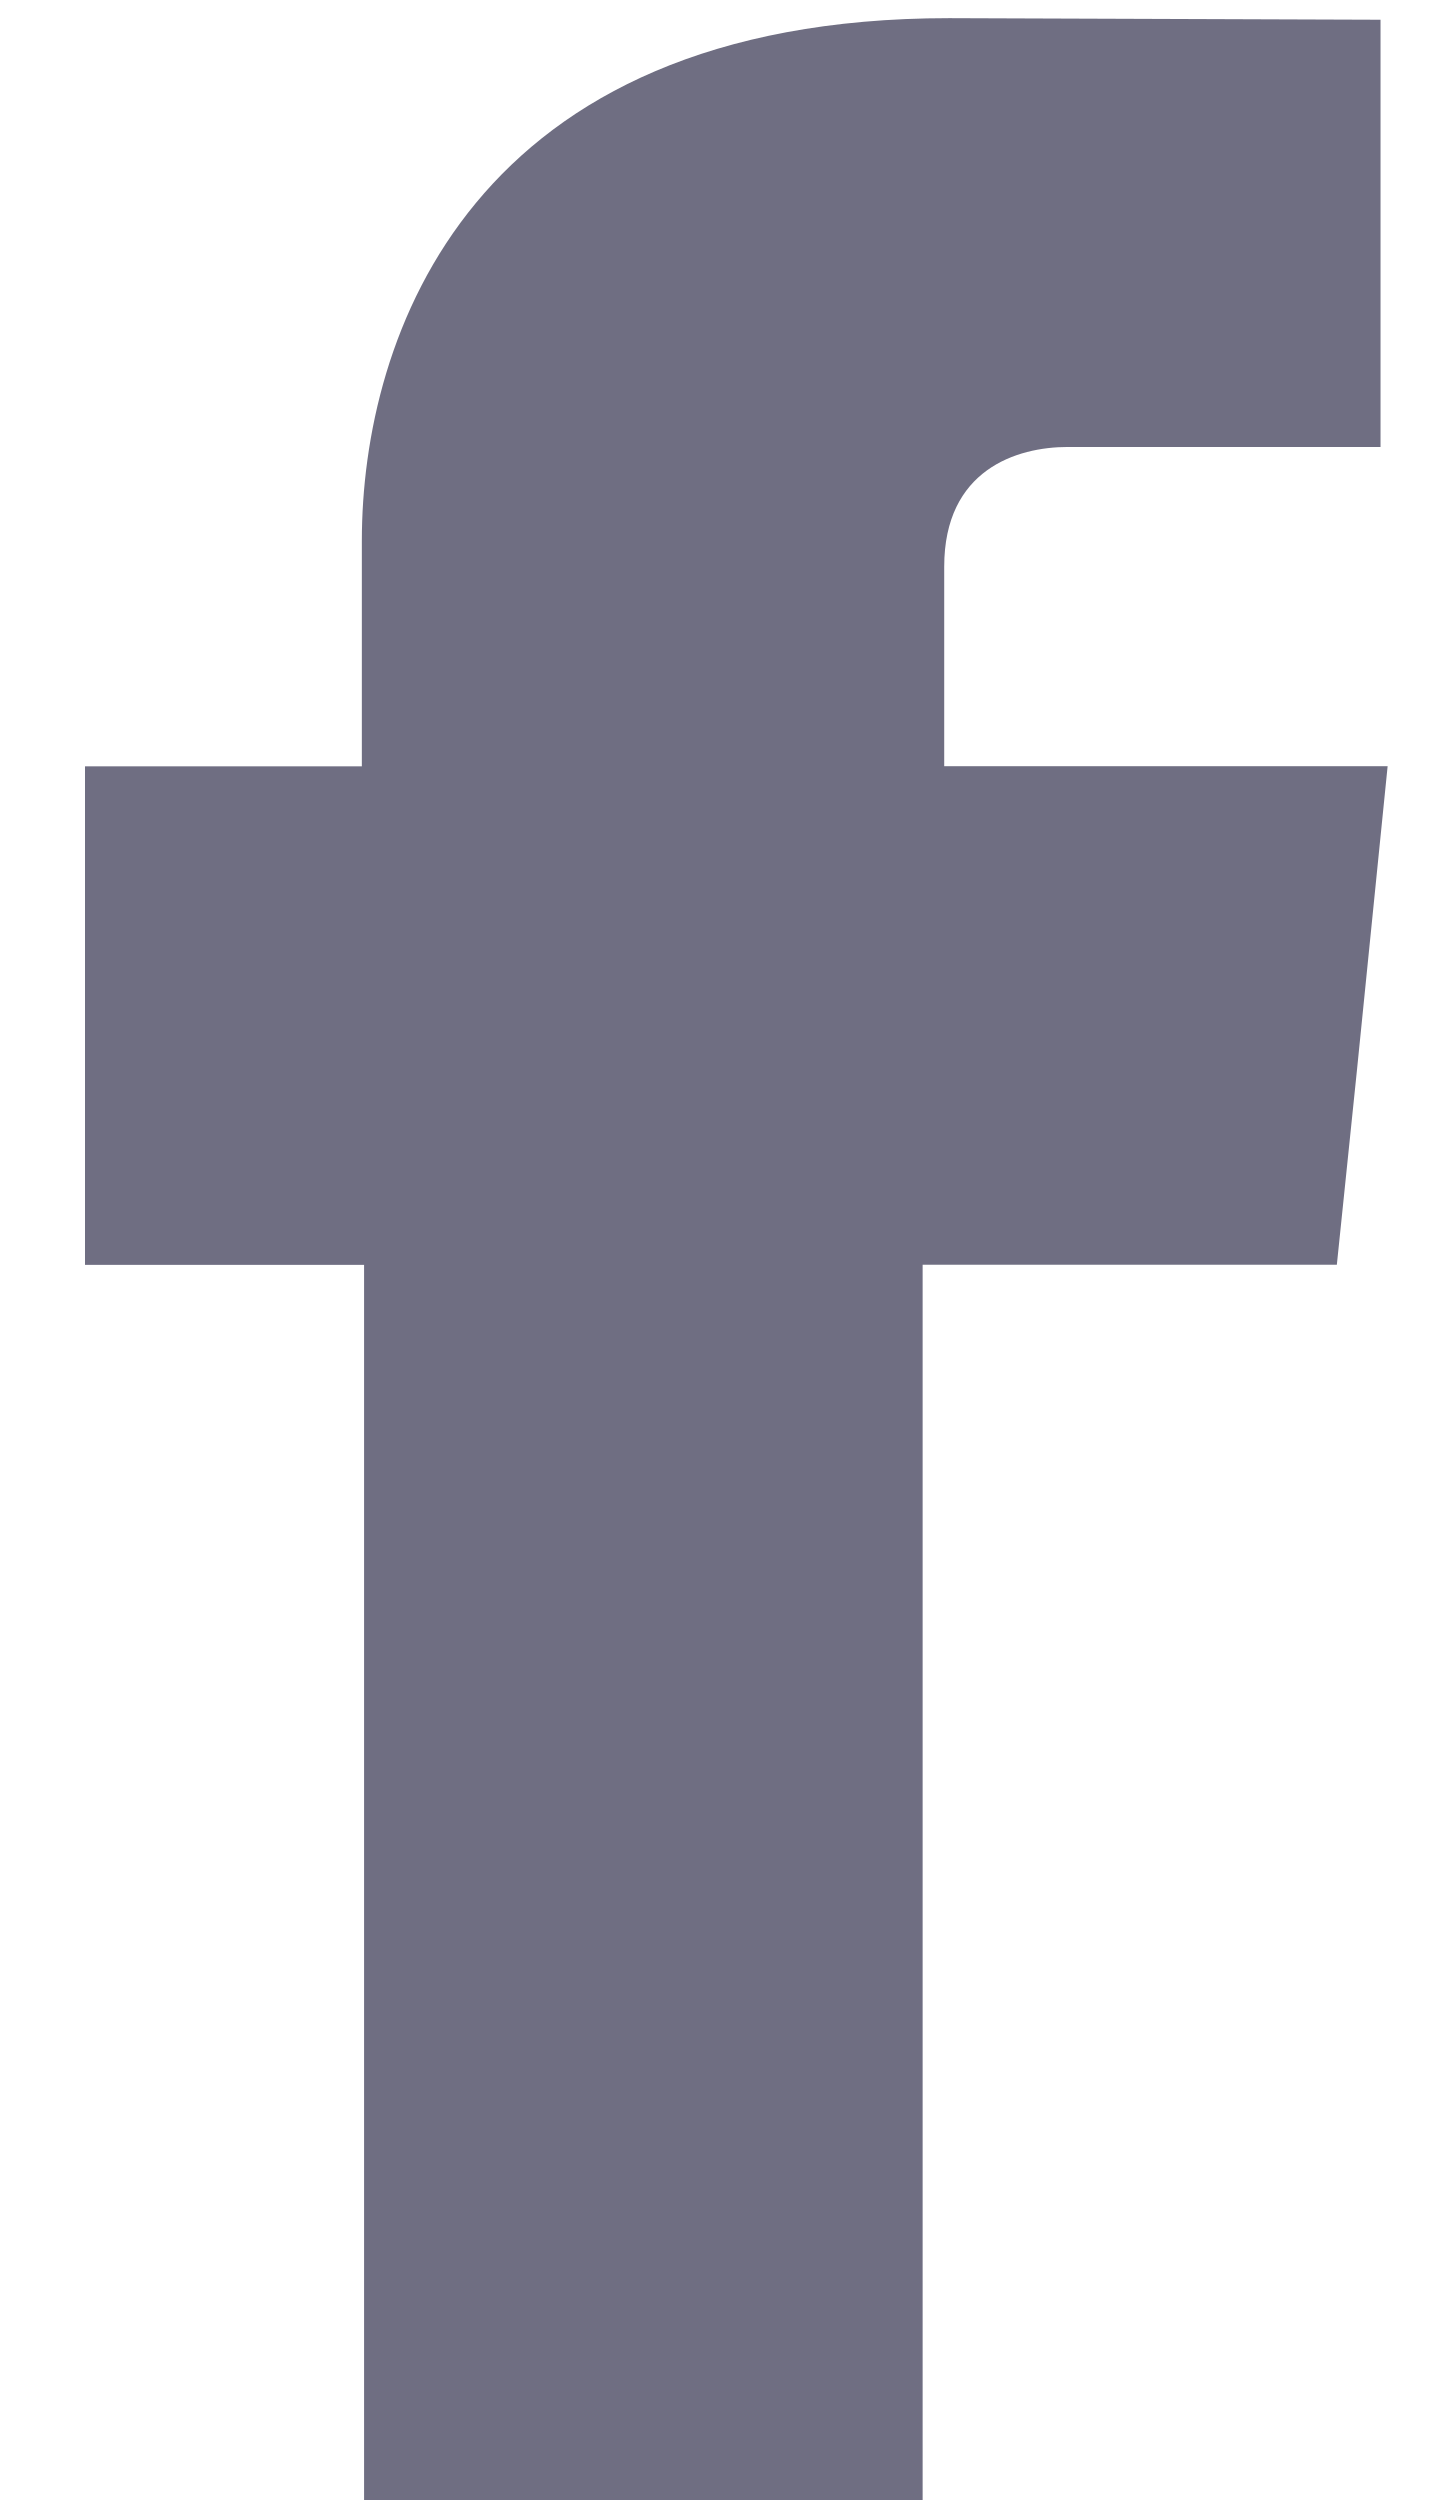
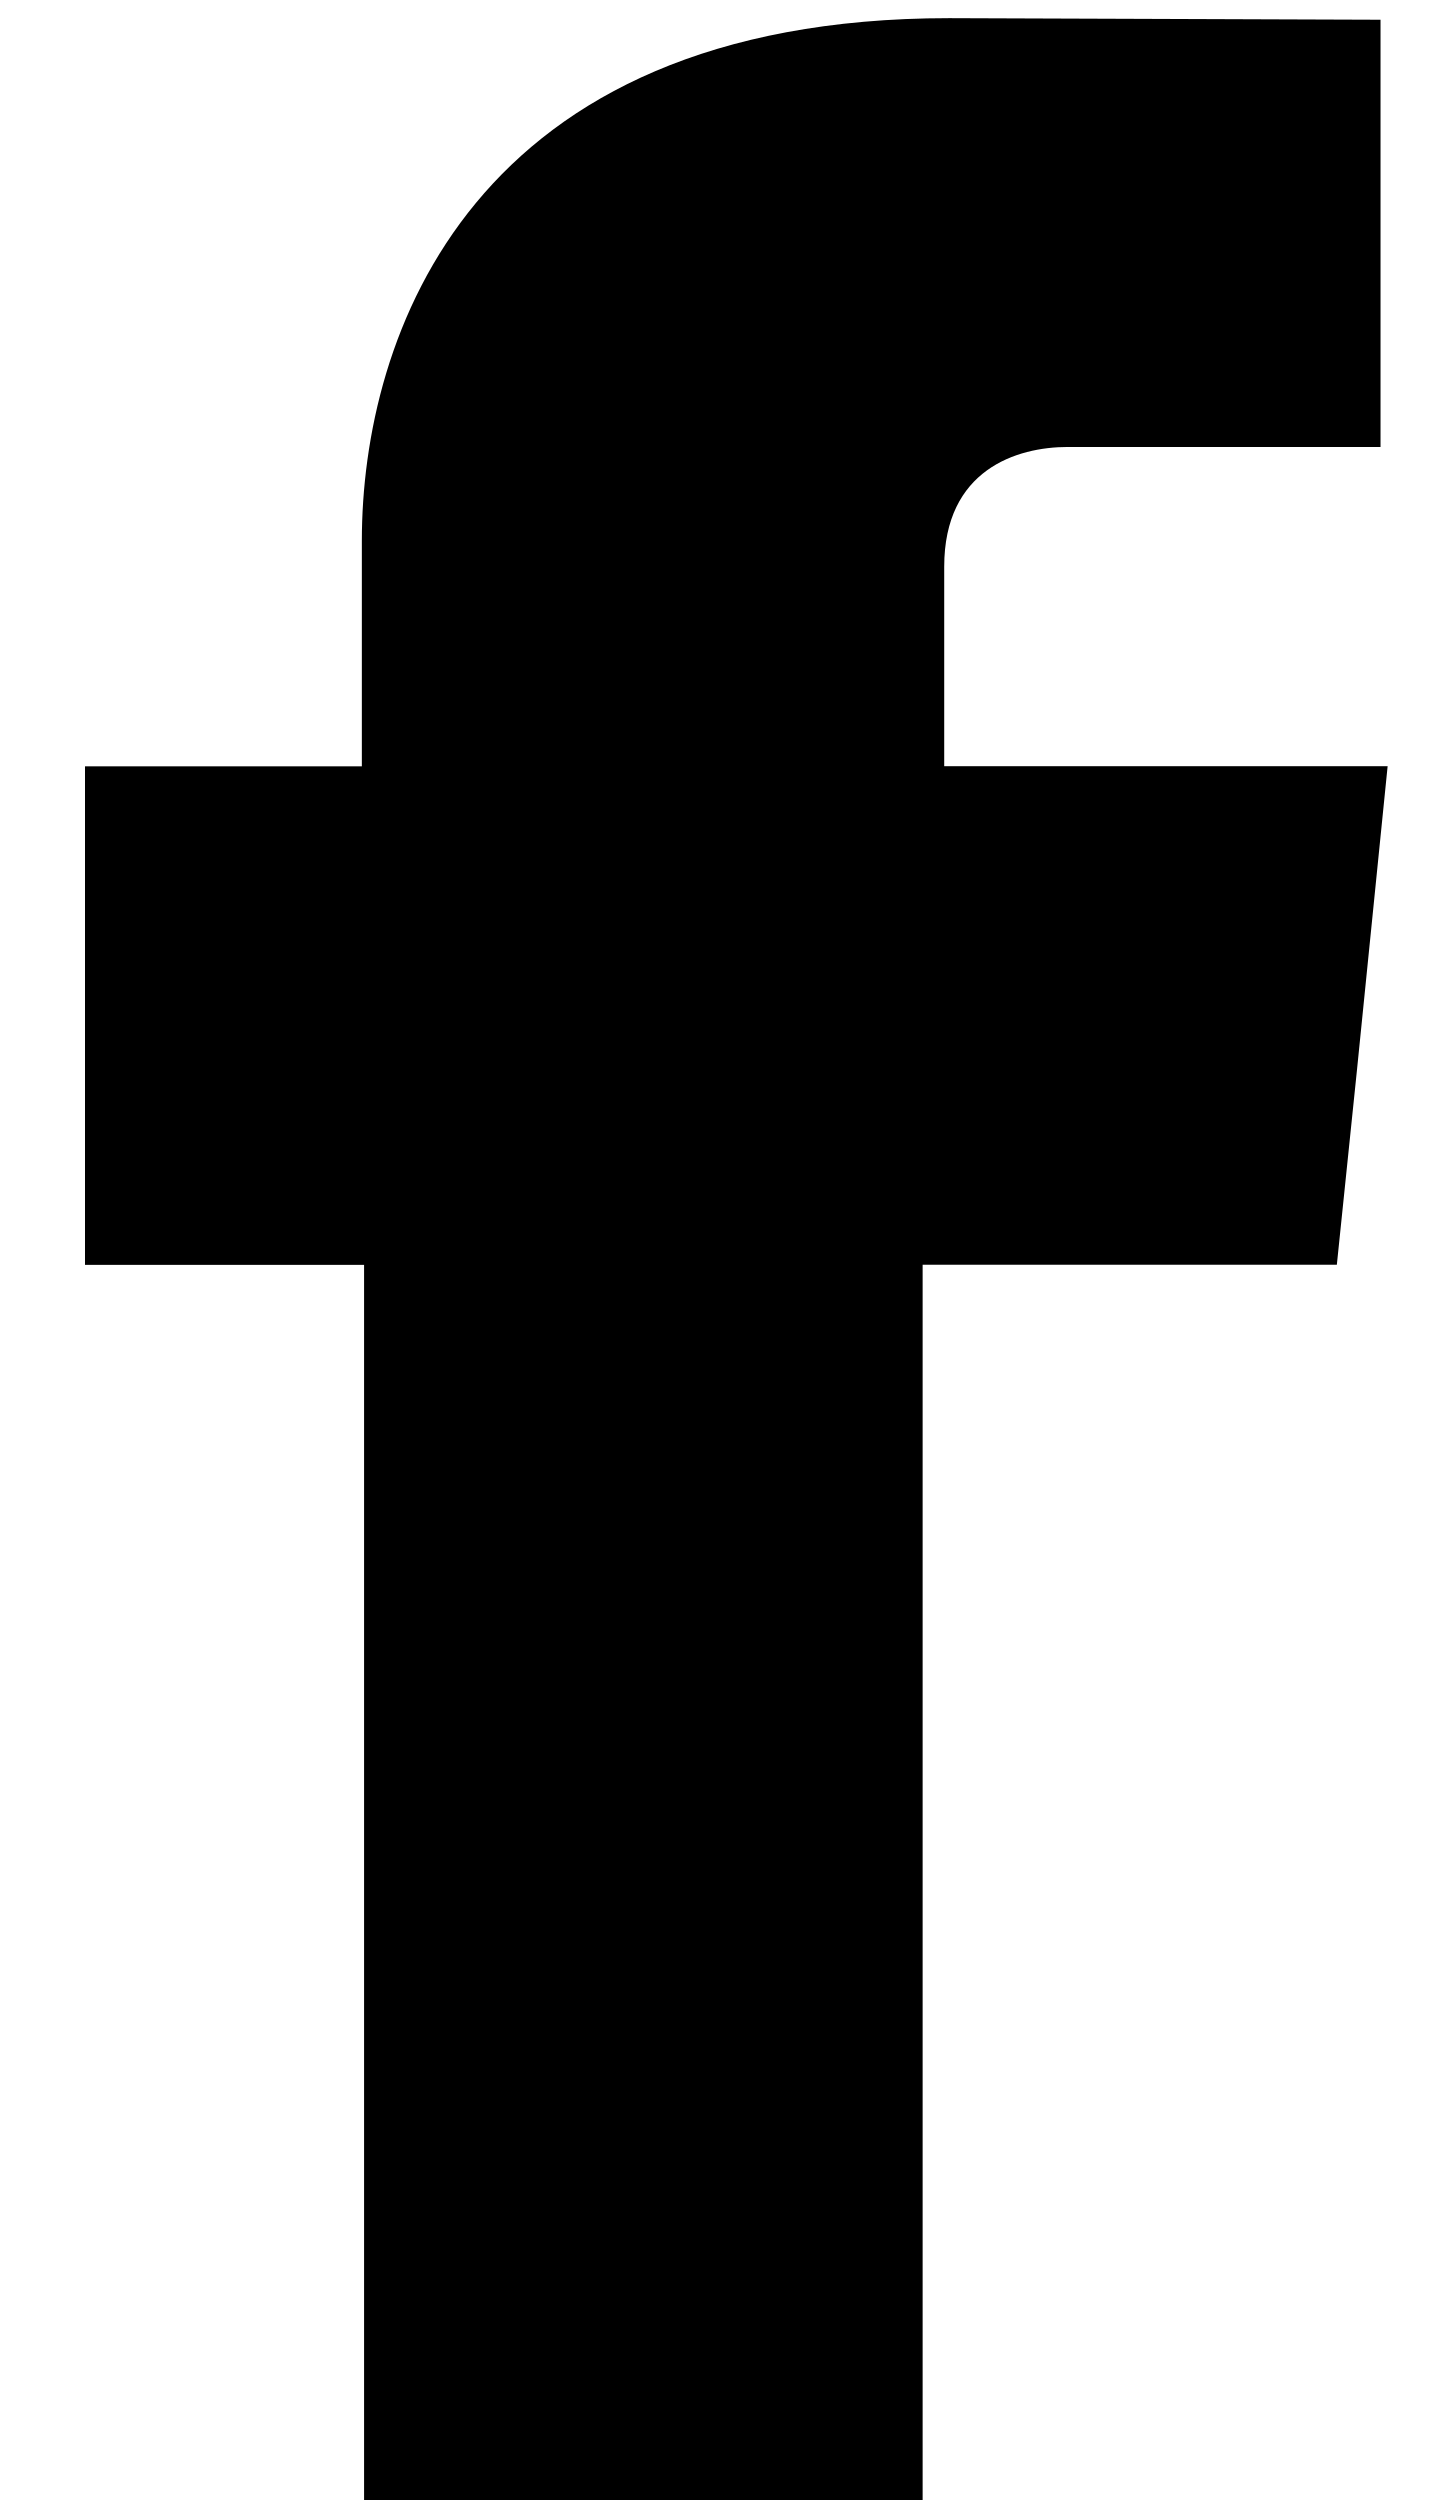
<svg xmlns="http://www.w3.org/2000/svg" viewBox="0 0 11 19">
-   <path fill="#6f6e82" fill-rule="evenodd" d="M7.176 5.823V4.307c0-.738.552-.91.939-.91h2.377V.15L7.214.138C3.575.138 2.75 2.558 2.75 4.11v1.714H.646v3.789h2.121v9.474h4.245V9.612h3.148l.154-1.49.232-2.299h-3.37z" />
+   <path fill="" fill-rule="evenodd" d="M7.176 5.823V4.307c0-.738.552-.91.939-.91h2.377V.15L7.214.138C3.575.138 2.75 2.558 2.75 4.11v1.714H.646v3.789h2.121v9.474h4.245V9.612h3.148l.154-1.49.232-2.299h-3.37z" />
</svg>
